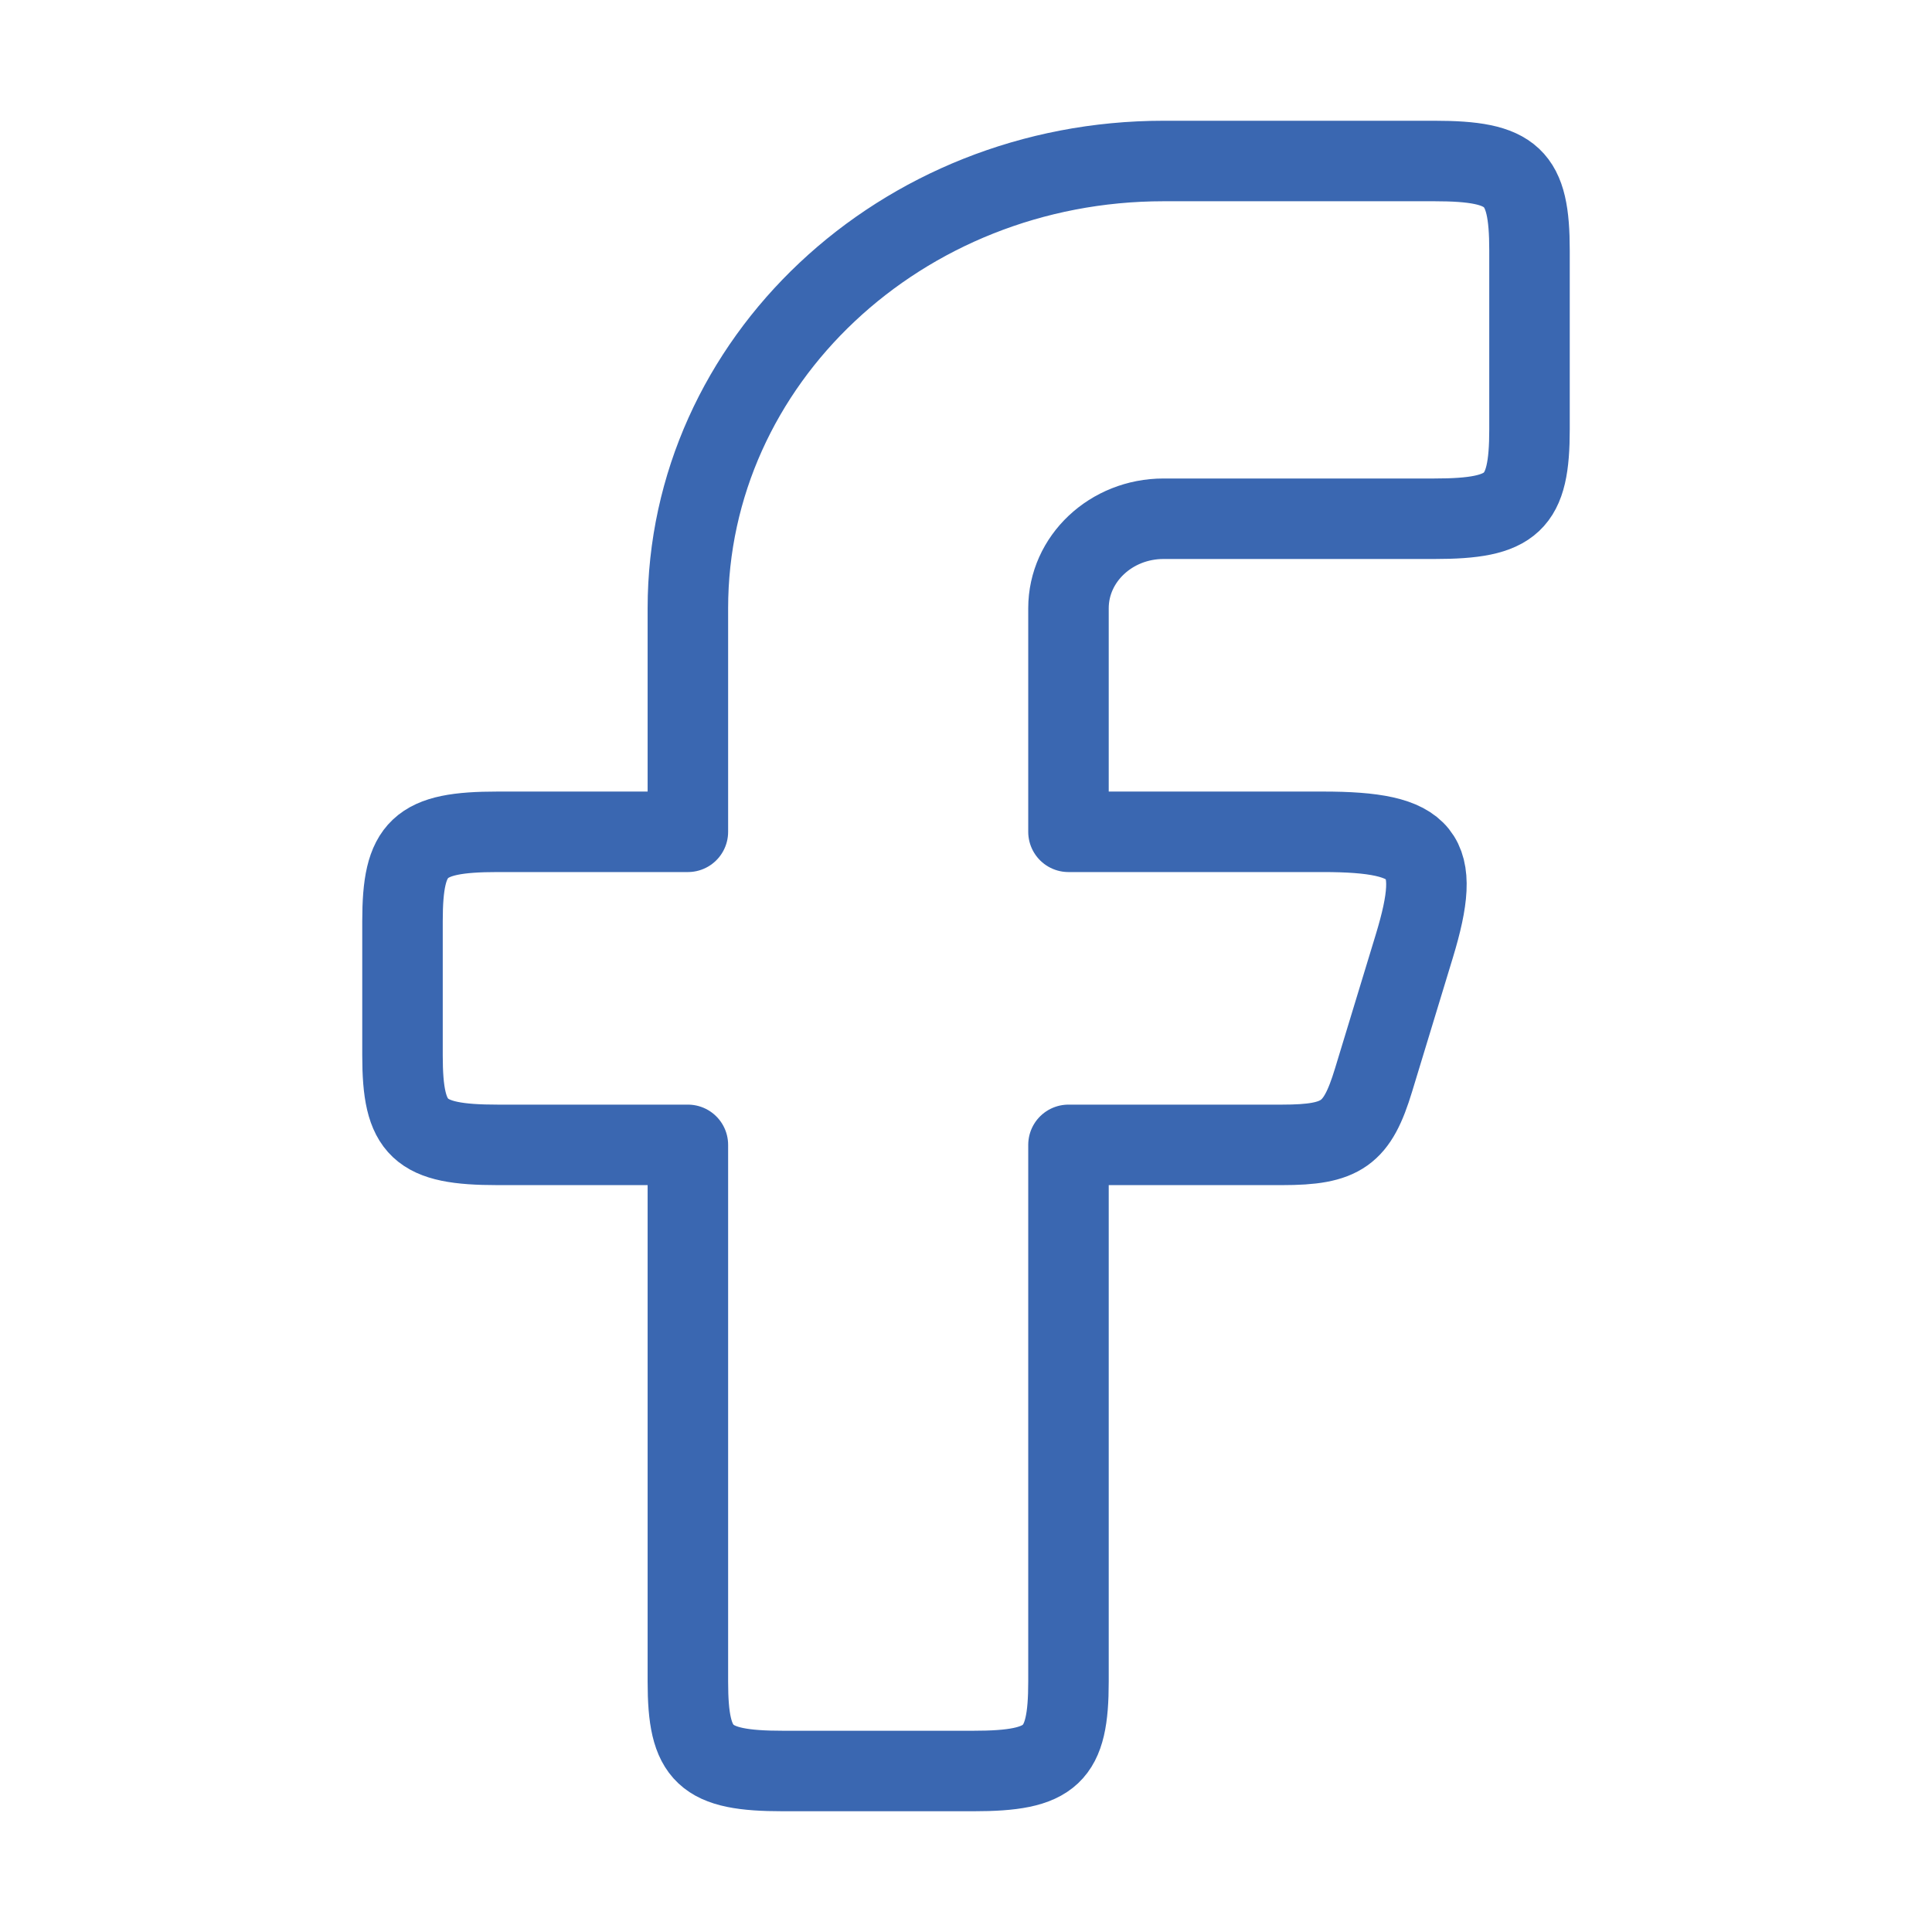
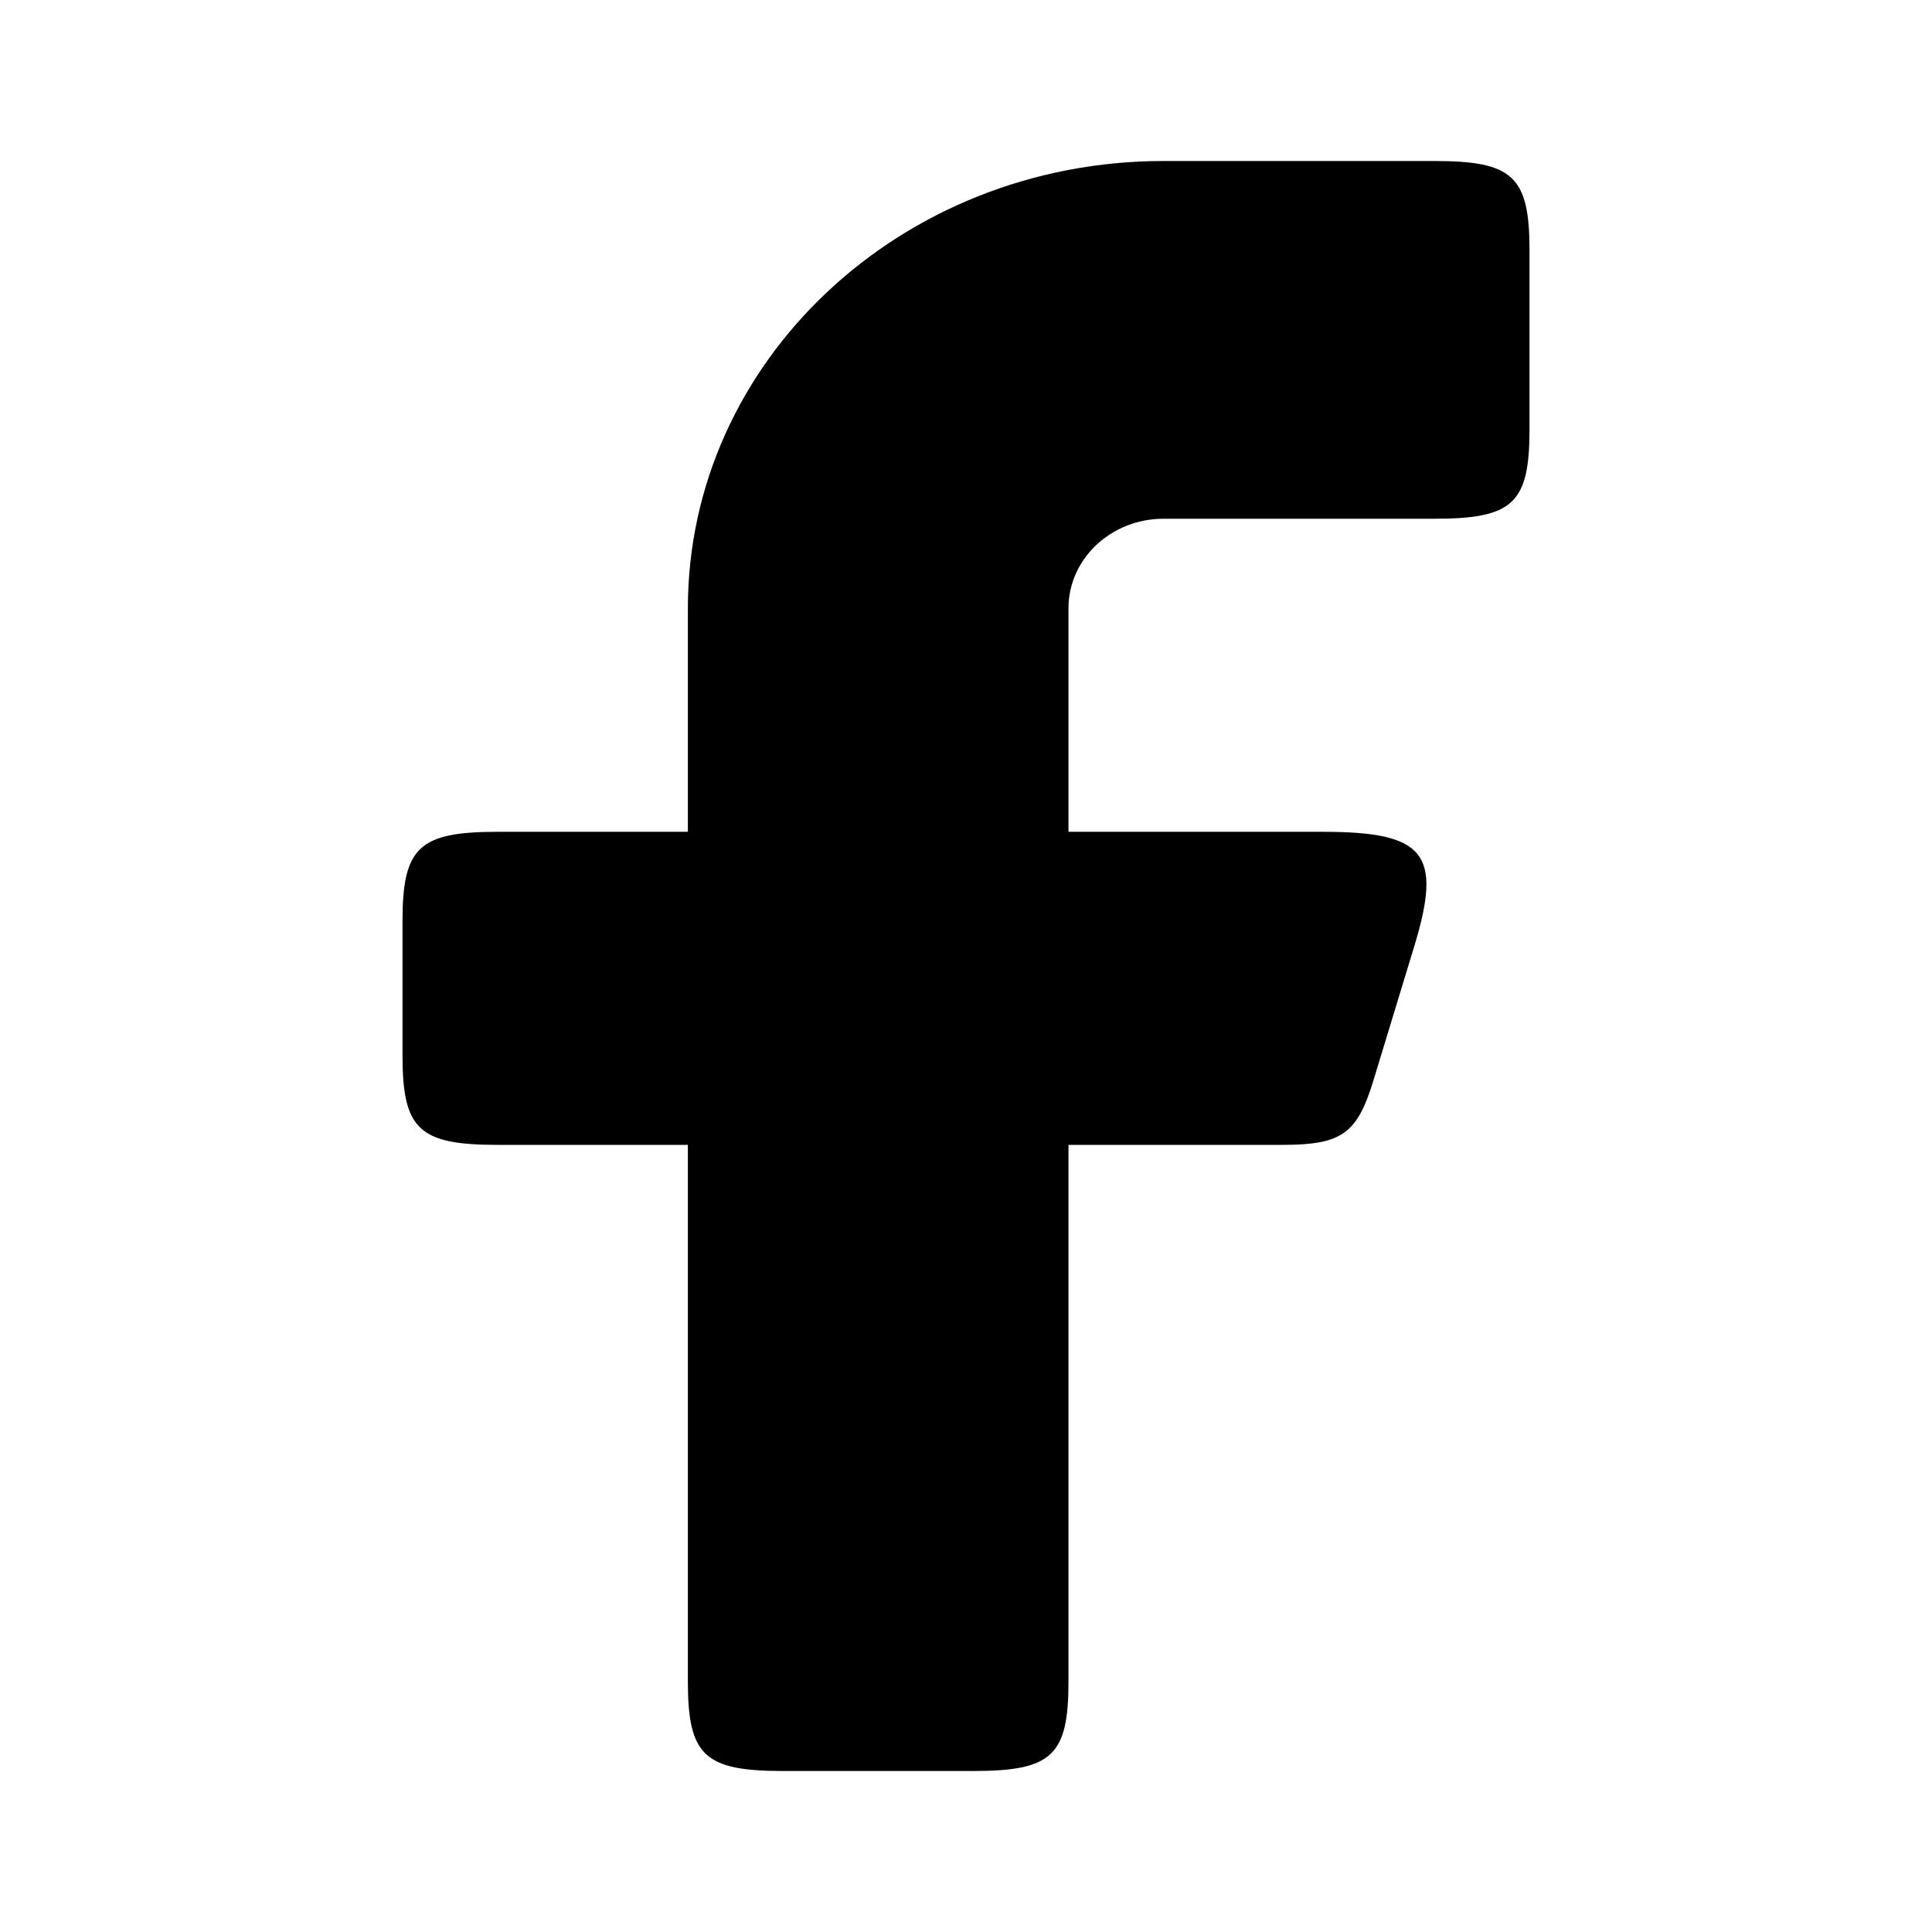
- <svg xmlns="http://www.w3.org/2000/svg" viewBox="0 0 24 24" fill="none">
-   <path fill-rule="evenodd" clip-rule="evenodd" d="M6.182 10.333C5.204 10.333 5 10.525 5 11.444V13.111C5 14.03 5.204 14.222 6.182 14.222H8.545V20.889C8.545 21.808 8.75 22 9.727 22H12.091C13.069 22 13.273 21.808 13.273 20.889V14.222H15.927C16.668 14.222 16.859 14.087 17.063 13.416L17.57 11.75C17.919 10.601 17.703 10.333 16.433 10.333H13.273V7.556C13.273 6.942 13.802 6.444 14.454 6.444H17.818C18.796 6.444 19 6.253 19 5.333V3.111C19 2.192 18.796 2 17.818 2H14.454C11.191 2 8.545 4.487 8.545 7.556V10.333H6.182Z" stroke="#3A67B1" stroke-linejoin="round" />
+ <svg xmlns="http://www.w3.org/2000/svg" viewBox="0 0 24 24">
+   <path fill-rule="evenodd" clip-rule="evenodd" d="M6.182 10.333C5.204 10.333 5 10.525 5 11.444V13.111C5 14.03 5.204 14.222 6.182 14.222H8.545V20.889C8.545 21.808 8.75 22 9.727 22H12.091C13.069 22 13.273 21.808 13.273 20.889V14.222H15.927C16.668 14.222 16.859 14.087 17.063 13.416L17.57 11.75C17.919 10.601 17.703 10.333 16.433 10.333H13.273V7.556C13.273 6.942 13.802 6.444 14.454 6.444H17.818C18.796 6.444 19 6.253 19 5.333V3.111C19 2.192 18.796 2 17.818 2H14.454C11.191 2 8.545 4.487 8.545 7.556V10.333H6.182Z" stroke-linejoin="round" />
</svg>
